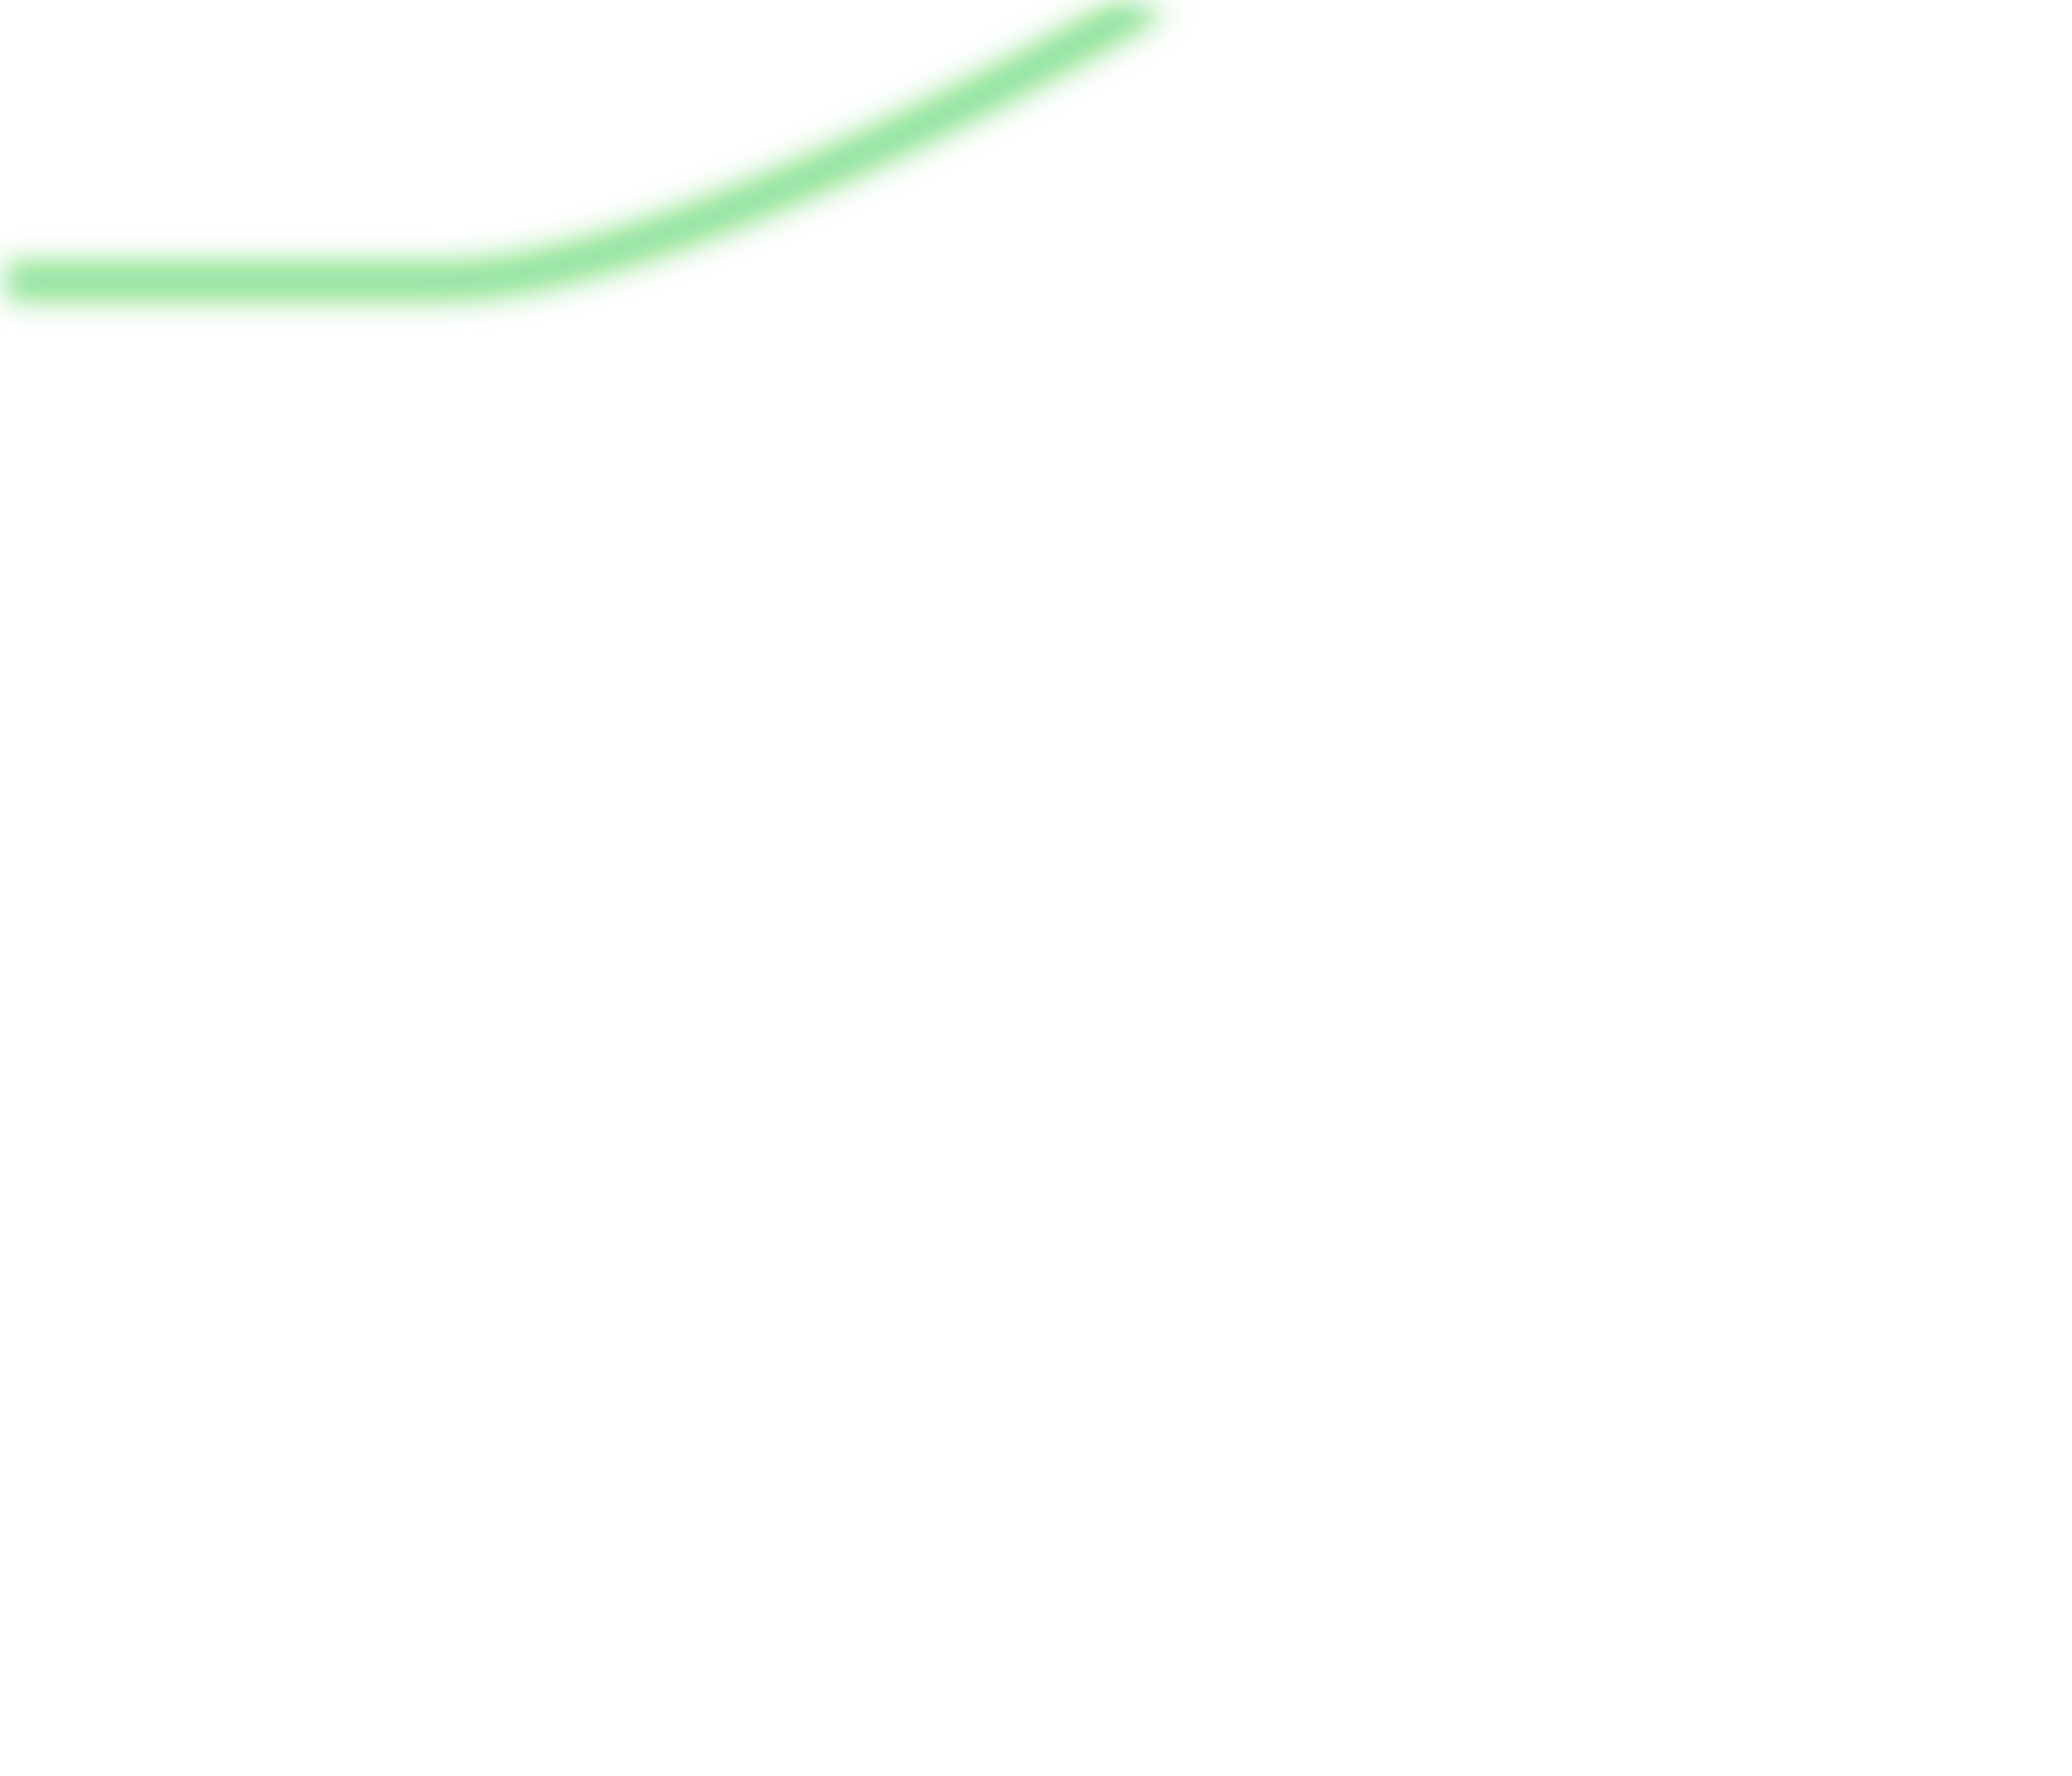
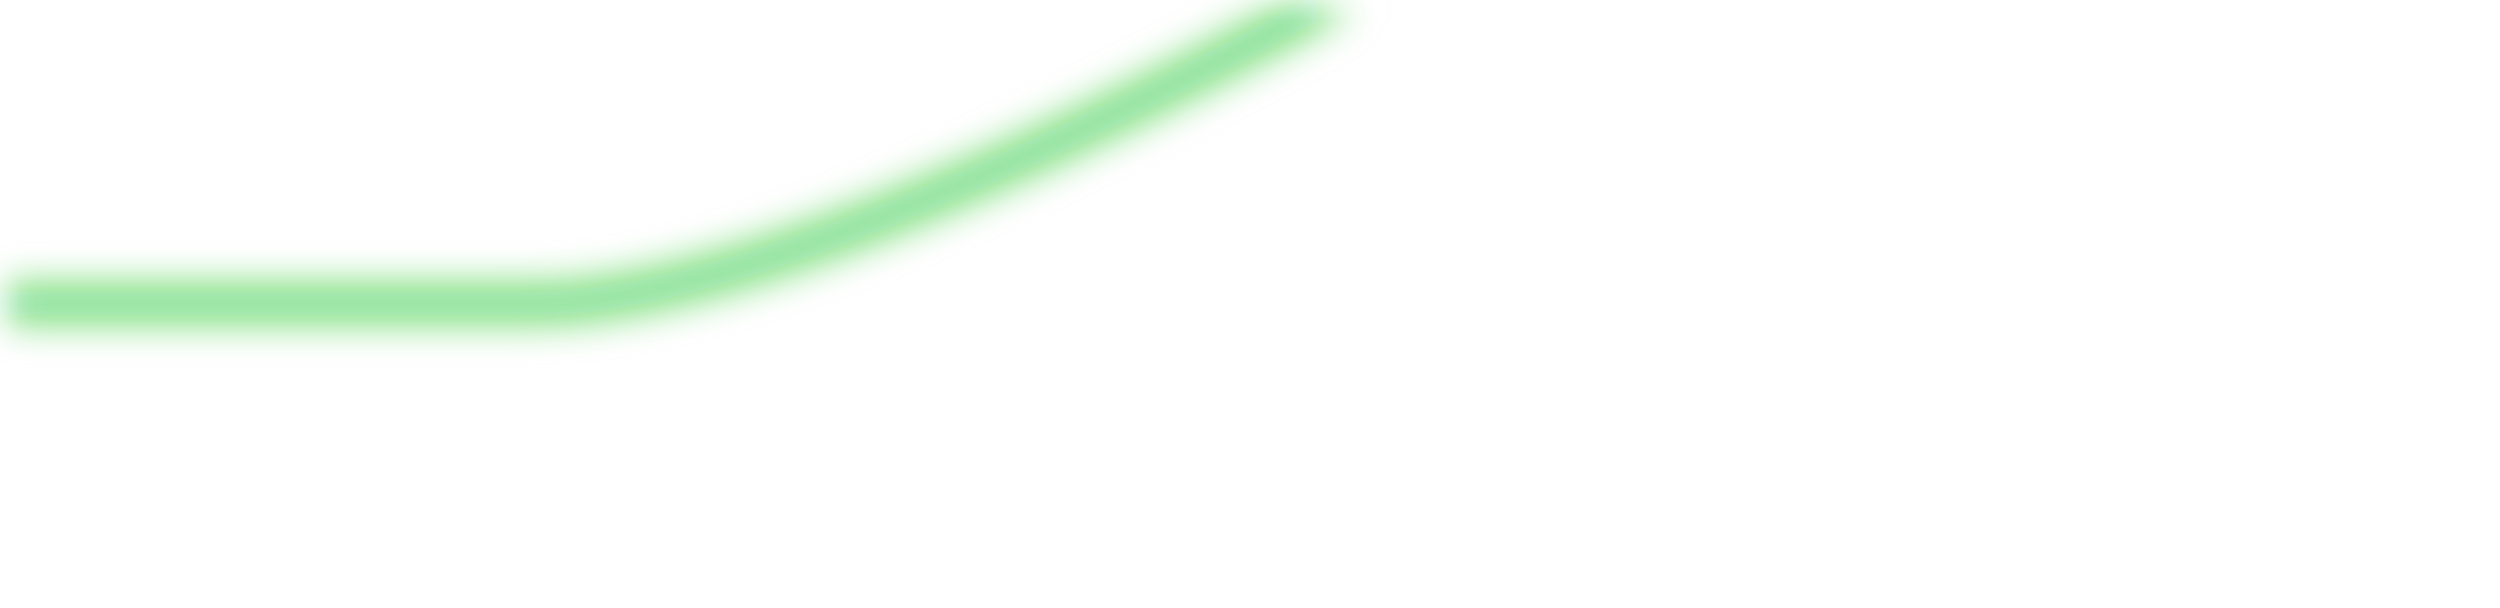
- <svg xmlns="http://www.w3.org/2000/svg" version="1.1" id="Layer_1" width="700px" height="600px">
+ <svg xmlns="http://www.w3.org/2000/svg" version="1.1" id="Layer_1" width="700px" height="170px" viewBox="0 0 700 170">
  <defs>
    <filter id="largeBlur" filterUnits="userSpaceOnUse">
      <feGaussianBlur in="SourceGraphic" stdDeviation="6" />
    </filter>
  </defs>
-   <path stroke="#00BF09" fill="none" stroke-width="6" d="M0,95 C0,95 70,95 150,95 S390,0 390,0" style="filter:url(#largeBlur)" />
+   <path stroke="#00BF09" fill="none" stroke-width="6" d="M0,85 C0,85 70,85 150,85 S390,-10 390,-10" style="filter:url(#largeBlur)" />
</svg>
